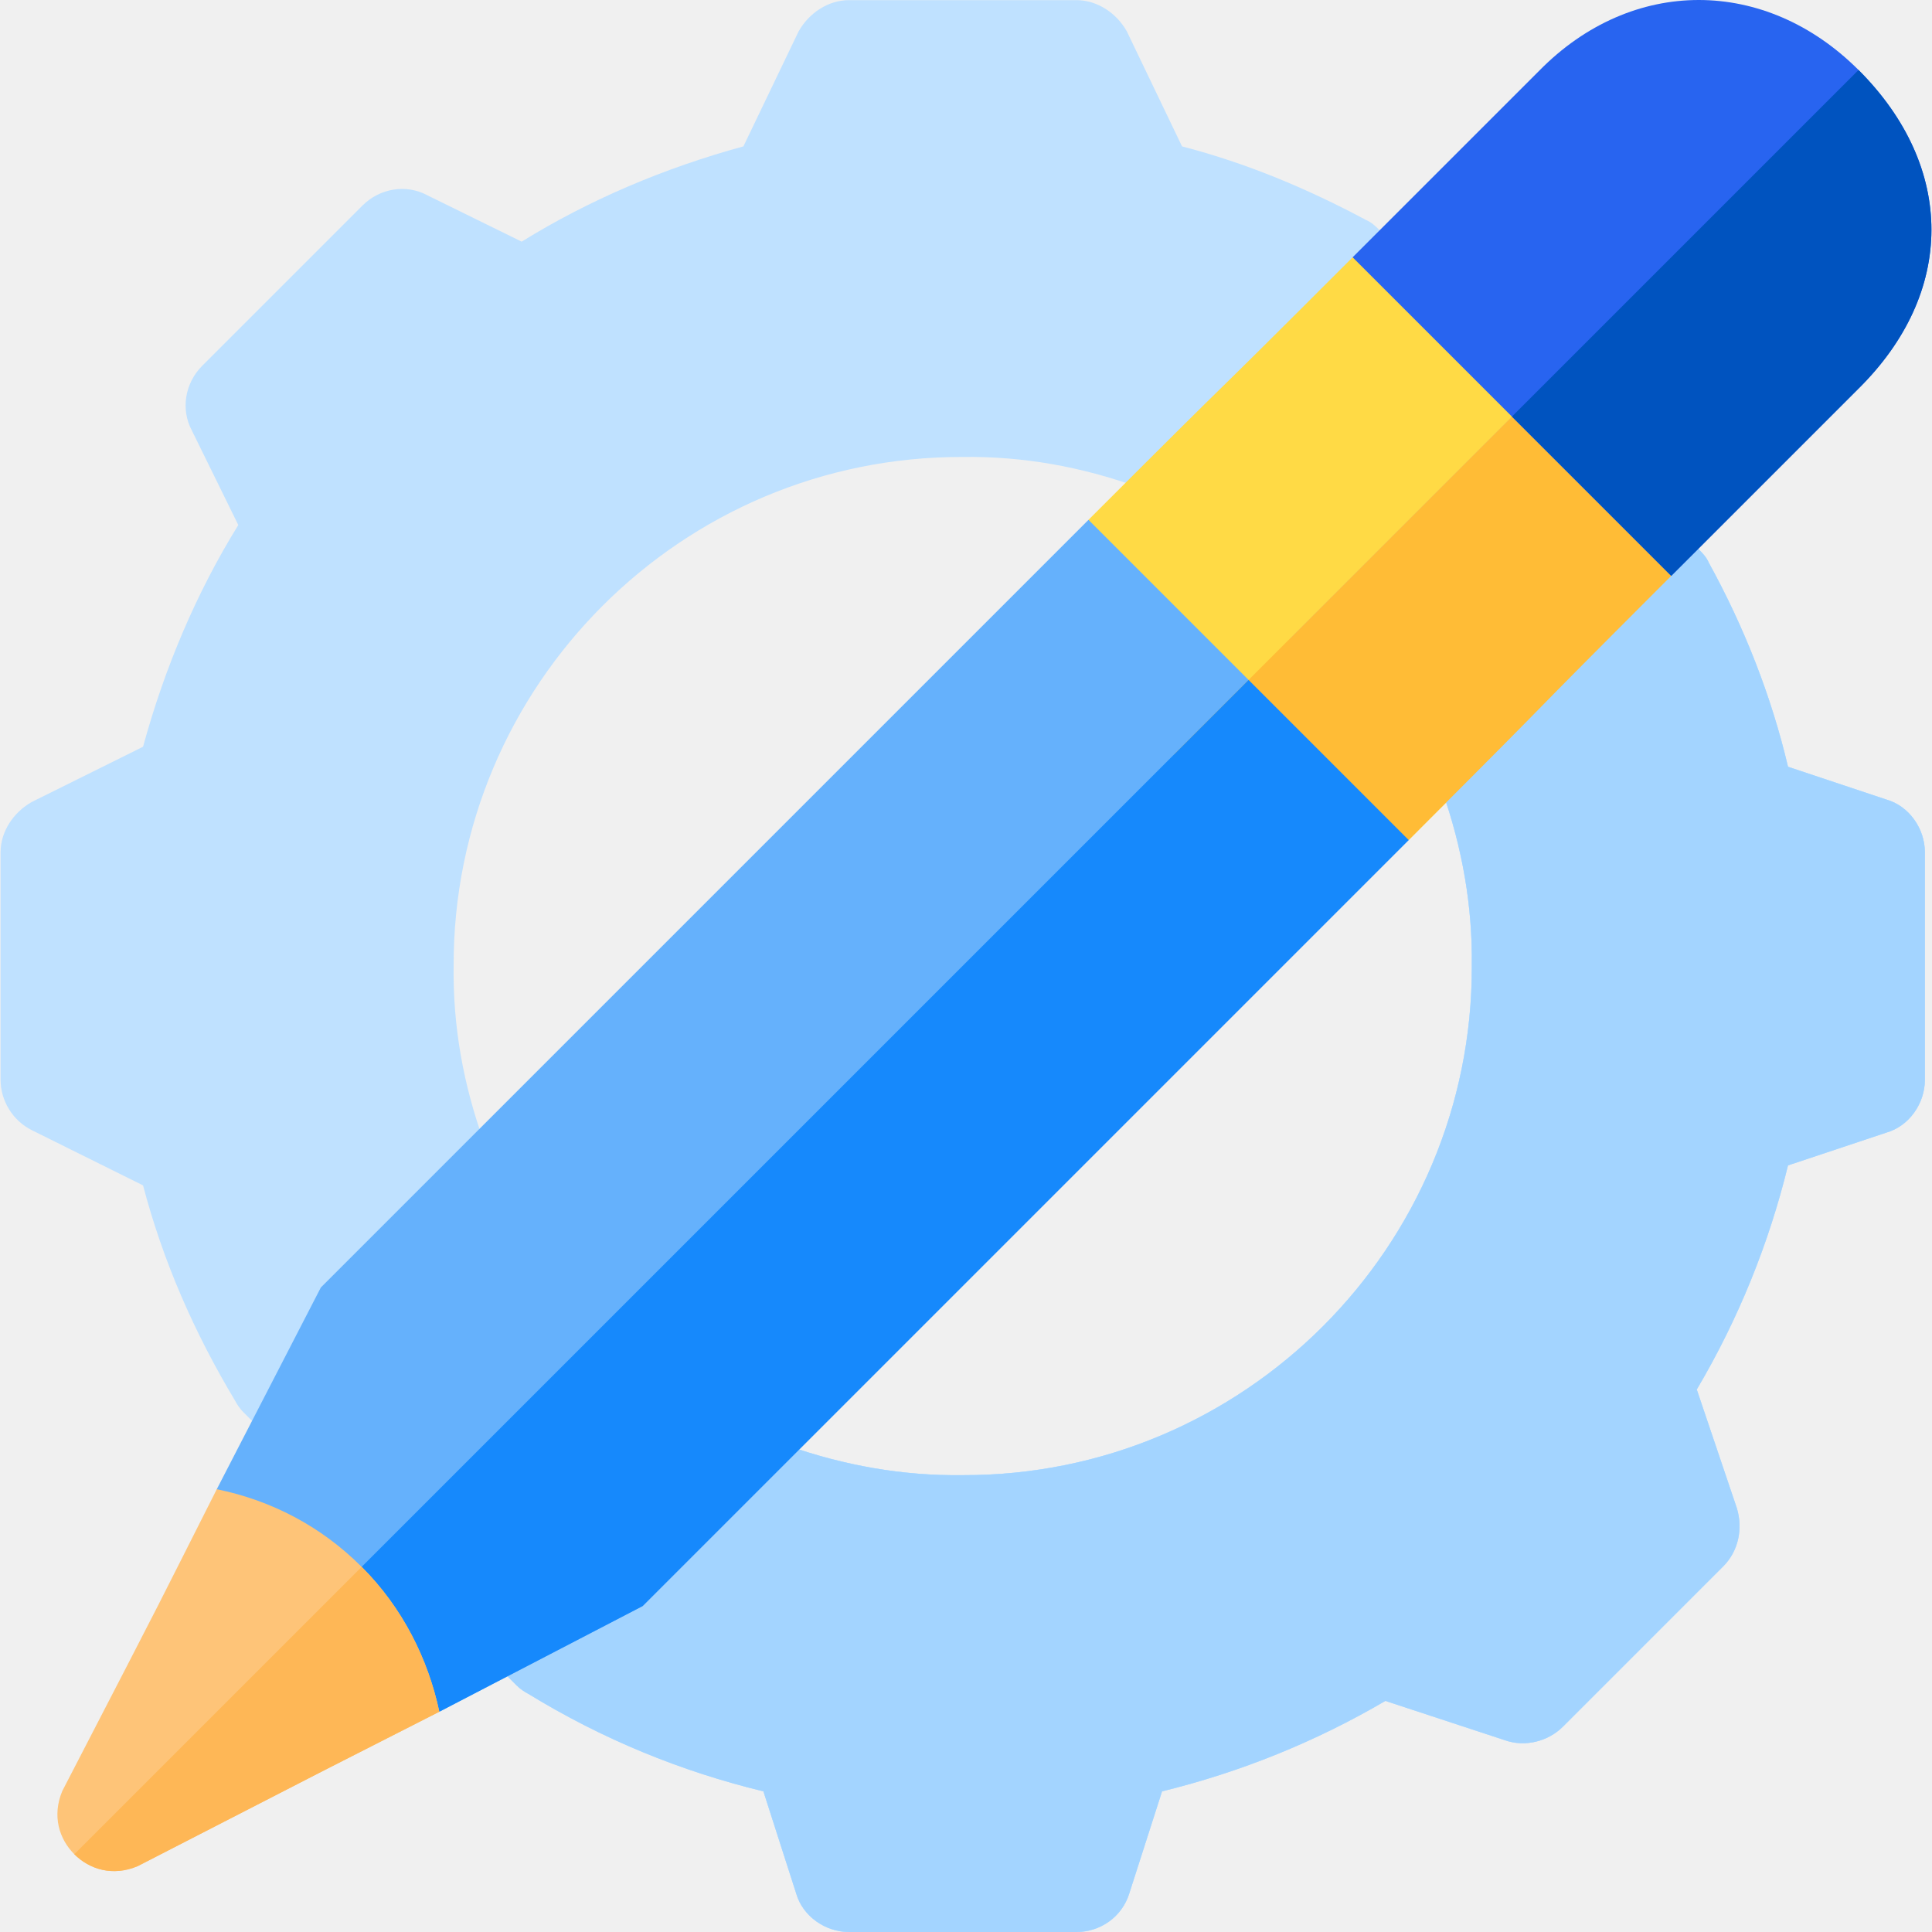
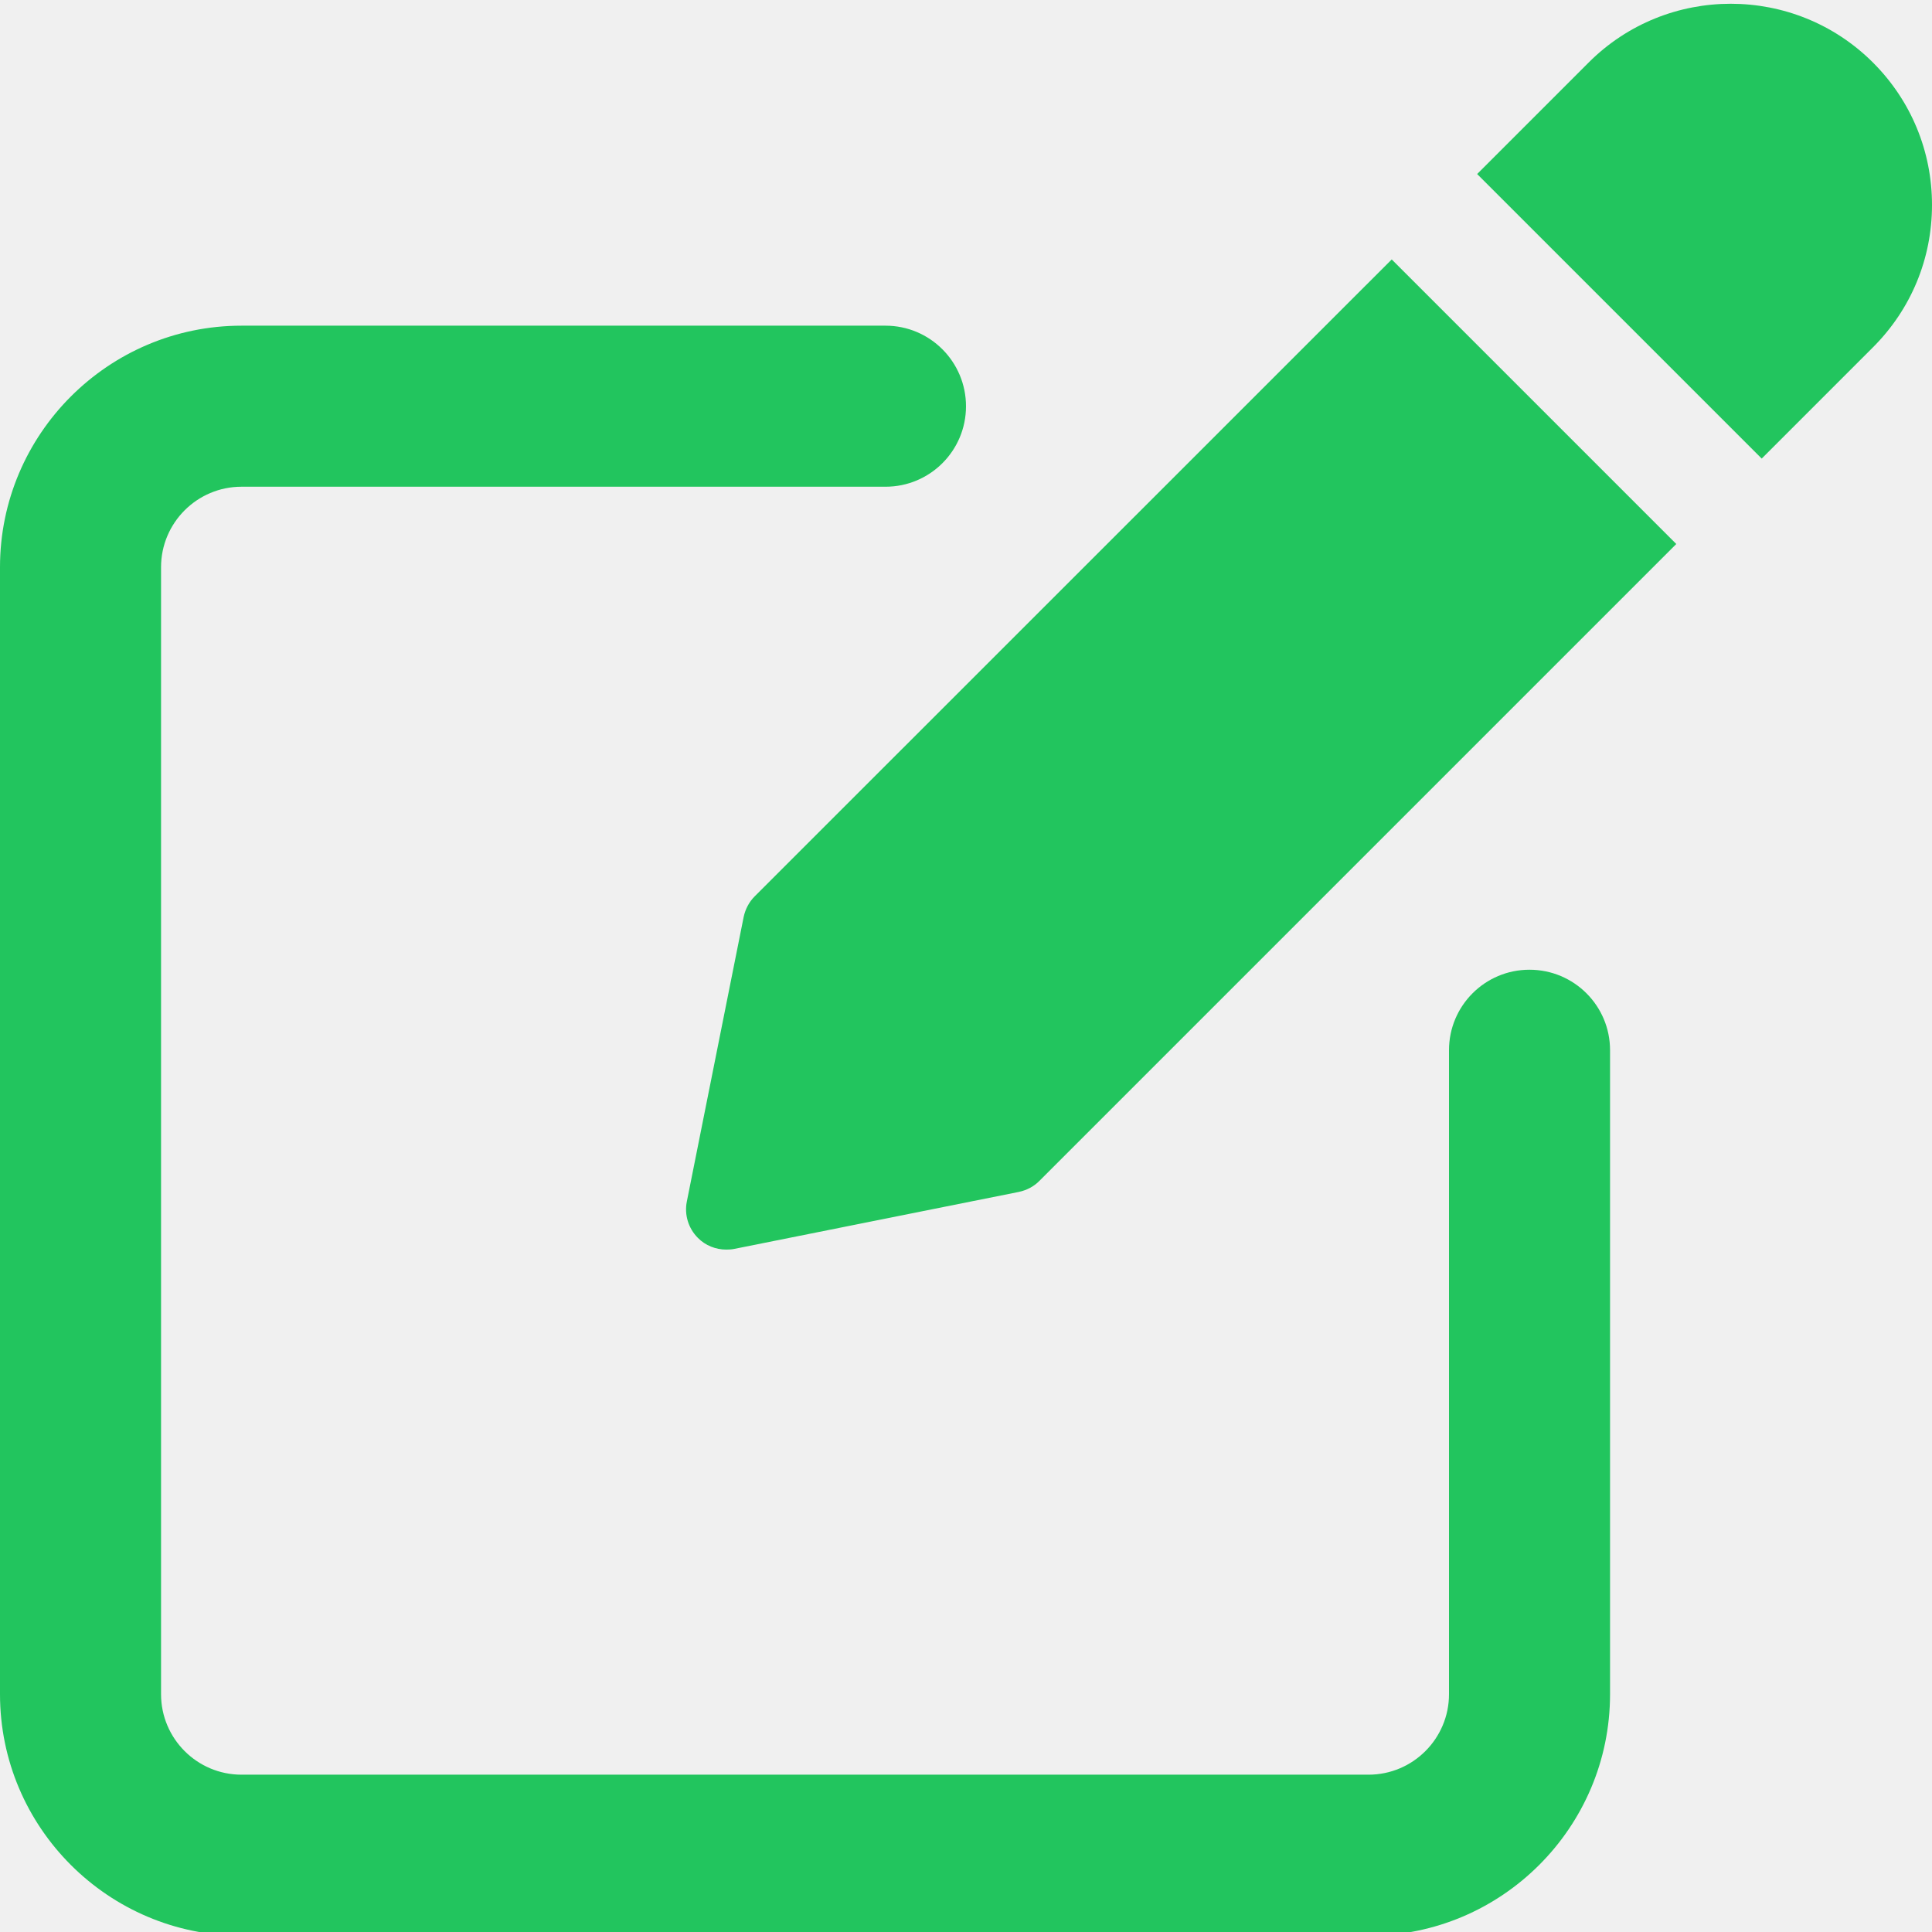
- <svg xmlns="http://www.w3.org/2000/svg" version="1.1" id="Capa_1" x="0px" y="0px" viewBox="0 0 512 512" style="enable-background:new 0 0 512 512;" xml:space="preserve">
-   <g>
-     <path style="fill:#BFE1FF;" d="M460.264,399.631l-10.607-31.395c11.031-18.668,19.092-38.607,24.182-59.397l26.093-8.697   c5.939-1.697,10.183-7.638,10.182-14.001v-60.245c0-6.365-4.243-12.304-10.182-14.001l-26.092-8.698   c-4.455-18.879-11.667-37.122-21.001-54.092c-0.637-1.486-1.697-2.547-2.545-3.395l-84.853-84.853   c-0.849-0.849-1.91-1.91-3.395-2.545c-15.485-8.273-31.607-15.061-48.79-19.516L298.62,8.307   c-2.758-4.879-7.849-8.271-13.364-8.271l-60.247-0.001c-5.516,0-10.607,3.395-13.364,8.273l-14.636,30.487   c-21.002,5.727-40.941,14.212-58.761,25.242l-25.033-12.303c-5.514-2.969-12.515-1.908-17.181,2.758L53.608,96.919   c-4.666,4.666-5.727,11.667-2.758,17.181l12.303,25.033c-11.03,17.82-19.516,37.759-25.242,58.761L8.423,212.53   c-4.879,2.758-8.273,7.849-8.273,13.364l0.001,60.246c0,5.516,3.18,10.819,8.271,13.364l29.488,14.637   c5.302,20.153,13.575,39.033,24.394,57.064c0.425,0.849,1.273,2.122,2.121,2.97l72.549,72.549c0.849,0.849,2.122,1.697,2.971,2.122   c19.728,12.092,40.518,20.576,62.366,25.879l8.698,27.092c1.697,5.939,7.636,10.182,14.001,10.182h60.245   c6.364,0.001,12.092-4.031,14.001-10.182l8.697-27.093c20.79-5.09,40.729-13.151,59.184-23.97l31.607,10.394   c5.305,1.91,11.456,0.425,15.487-3.606l42.426-42.426C460.689,411.087,461.962,405.148,460.264,399.631z M255.133,390.934   c-15.91,0.212-31.395-2.545-46.458-7.849l-80.398-80.398c-5.514-15.274-8.272-30.759-8.06-46.669   c-0.212-74.459,60.457-135.128,134.916-134.916c15.91-0.212,31.395,2.545,46.669,8.06L382.2,209.56   c5.303,15.063,8.061,30.548,7.849,46.458C390.261,330.477,329.591,391.146,255.133,390.934z" />
-     <path style="fill:#BFE1FF;" d="M456.658,415.117l-42.426,42.426c-4.031,4.031-10.182,5.516-15.487,3.606l-31.607-10.394   c-18.455,10.819-38.395,18.88-59.184,23.97l-8.697,27.093c-1.91,6.151-7.638,10.183-14.001,10.182h-60.245   c-6.365,0-12.304-4.243-14.001-10.182l-8.698-27.092c-21.848-5.303-42.637-13.788-62.366-25.879   c-0.849-0.425-2.122-1.273-2.971-2.122l-36.274-36.274l67.67-67.67l40.304,40.304c15.063,5.303,30.548,8.061,46.458,7.849   c74.459,0.212,135.128-60.457,134.916-134.916c0.212-15.91-2.545-31.395-7.849-46.458l-40.304-40.304l65.973-65.973l42.426,42.426   c0.848,0.848,1.908,1.908,2.545,3.395c9.334,16.97,16.546,35.213,21.001,54.092l26.092,8.698   c5.939,1.697,10.182,7.636,10.182,14.001v60.245c0.001,6.364-4.243,12.304-10.182,14.001l-26.093,8.697   c-5.09,20.79-13.151,40.729-24.182,59.397l10.607,31.395C461.962,405.148,460.689,411.087,456.658,415.117z" />
+ <svg xmlns="http://www.w3.org/2000/svg" width="14" height="14" viewBox="0 0 14 14" fill="none">
+   <g id="fi_1827933" clip-path="url(#clip0_1946_14781)">
+     <path id="Vector" d="M11.083 7.027C10.761 7.027 10.5 7.288 10.5 7.61V12.277C10.5 12.598 10.239 12.86 9.917 12.86H1.75C1.428 12.86 1.167 12.598 1.167 12.277V4.11C1.167 3.789 1.428 3.527 1.75 3.527H6.417C6.739 3.527 7 3.266 7 2.944C7 2.622 6.739 2.36 6.417 2.36H1.75C0.785 2.36 0 3.146 0 4.11V12.277C0 13.242 0.785 14.027 1.75 14.027H9.917C10.882 14.027 11.667 13.242 11.667 12.277V7.61C11.667 7.288 11.406 7.027 11.083 7.027Z" fill="#22C55E" />
+     <path id="Vector_2" d="M5.469 6.495C5.428 6.536 5.401 6.588 5.389 6.644L4.977 8.707C4.958 8.802 4.988 8.901 5.057 8.97C5.112 9.026 5.187 9.055 5.263 9.055C5.282 9.055 5.301 9.054 5.321 9.05L7.383 8.637C7.44 8.625 7.492 8.598 7.532 8.557L12.147 3.942L10.085 1.88L5.469 6.495Z" fill="#22C55E" />
+     <path id="Vector_3" d="M13.573 0.454C13.004 -0.115 12.079 -0.115 11.511 0.454L10.704 1.261L12.766 3.323L13.573 2.516C13.848 2.241 14 1.875 14 1.485C14 1.096 13.848 0.729 13.573 0.454Z" fill="#22C55E" />
  </g>
-   <path style="fill:#FFDA45;" d="M373.315,222.616l-62.155-22.698l-12.94-4.879c-0.001-3.818-9.759-57.276-9.759-57.276  c49.215-49.215,21.638-21.213,70.003-69.579l80.398,3.181v0.849l4.031,80.398C394.528,200.979,422.53,173.402,373.315,222.616z" />
-   <path style="fill:#A3D4FF;" d="M456.658,415.117l-42.426,42.426c-4.031,4.031-10.182,5.516-15.487,3.606l-31.607-10.394  c-18.455,10.819-38.395,18.88-59.184,23.97l-8.697,27.093c-1.91,6.151-7.638,10.183-14.001,10.182h-60.245  c-6.365,0-12.304-4.243-14.001-10.182l-8.698-27.092c-21.848-5.303-42.637-13.788-62.366-25.879  c-0.849-0.425-2.122-1.273-2.971-2.122l-36.274-36.274l67.67-67.67l40.304,40.304c15.063,5.303,30.548,8.061,46.458,7.849  c74.459,0.212,135.128-60.457,134.916-134.916c0.212-15.91-2.545-31.395-7.849-46.458l-40.304-40.304l65.973-65.973l42.426,42.426  c0.848,0.848,1.908,1.908,2.545,3.395c9.334,16.97,16.546,35.213,21.001,54.092l26.092,8.698  c5.939,1.697,10.182,7.636,10.182,14.001v60.245c0.001,6.364-4.243,12.304-10.182,14.001l-26.093,8.697  c-5.09,20.79-13.151,40.729-24.182,59.397l10.607,31.395C461.962,405.148,460.689,411.087,456.658,415.117z" />
-   <polygon style="fill:#65B1FC;" points="373.315,222.616 170.305,425.627 116.424,453.628 64.876,447.477 64.663,446.415   57.45,394.655 85.027,341.199 288.462,137.764 " />
-   <path style="fill:#FFBC36;" d="M373.315,222.616l-62.155-22.698L438.863,72.215l4.031,80.398  C394.528,200.979,422.53,173.402,373.315,222.616z" />
-   <polygon style="fill:#1689FC;" points="373.315,222.616 170.305,425.627 116.424,453.628 64.876,447.477 64.663,446.415   330.889,180.19 " />
-   <path style="fill:#FEC478;" d="M116.424,453.628c-36.275,18.454-19.729,9.97-79.975,40.941c-6.575,2.758-12.726,0.848-16.757-3.182  c-4.031-4.031-5.94-10.182-3.182-16.757c31.396-60.671,22.698-43.911,40.941-79.975c14.426,2.97,27.577,9.759,38.396,20.577  S113.453,439.627,116.424,453.628z" />
-   <path style="fill:#FEB756;" d="M95.846,415.233c10.819,10.819,17.607,24.394,20.577,38.396  c-36.275,18.454-19.729,9.97-79.975,40.941c-6.575,2.758-12.726,0.848-16.757-3.182L95.846,415.233z" />
-   <path style="fill:#2864F0;" d="M492.321,103.186l-49.427,49.427l-84.428-84.428l49.427-49.427  c24.634-25.104,60.006-24.846,84.64-0.212C518.302,44.314,518.342,77.63,492.321,103.186z" />
-   <path style="fill:#0053BF;" d="M442.894,152.613l-42.214-42.214l91.854-91.854c25.768,25.768,25.809,59.085-0.212,84.64  L442.894,152.613z" />
-   <g>
- </g>
-   <g>
- </g>
-   <g>
- </g>
-   <g>
- </g>
-   <g>
- </g>
-   <g>
- </g>
-   <g>
- </g>
-   <g>
- </g>
-   <g>
- </g>
-   <g>
- </g>
-   <g>
- </g>
-   <g>
- </g>
-   <g>
- </g>
-   <g>
- </g>
-   <g>
- </g>
+   <defs>
+     <clipPath id="clip0_1946_14781">
+       <rect width="14" height="14" fill="white" />
+     </clipPath>
+   </defs>
</svg>
